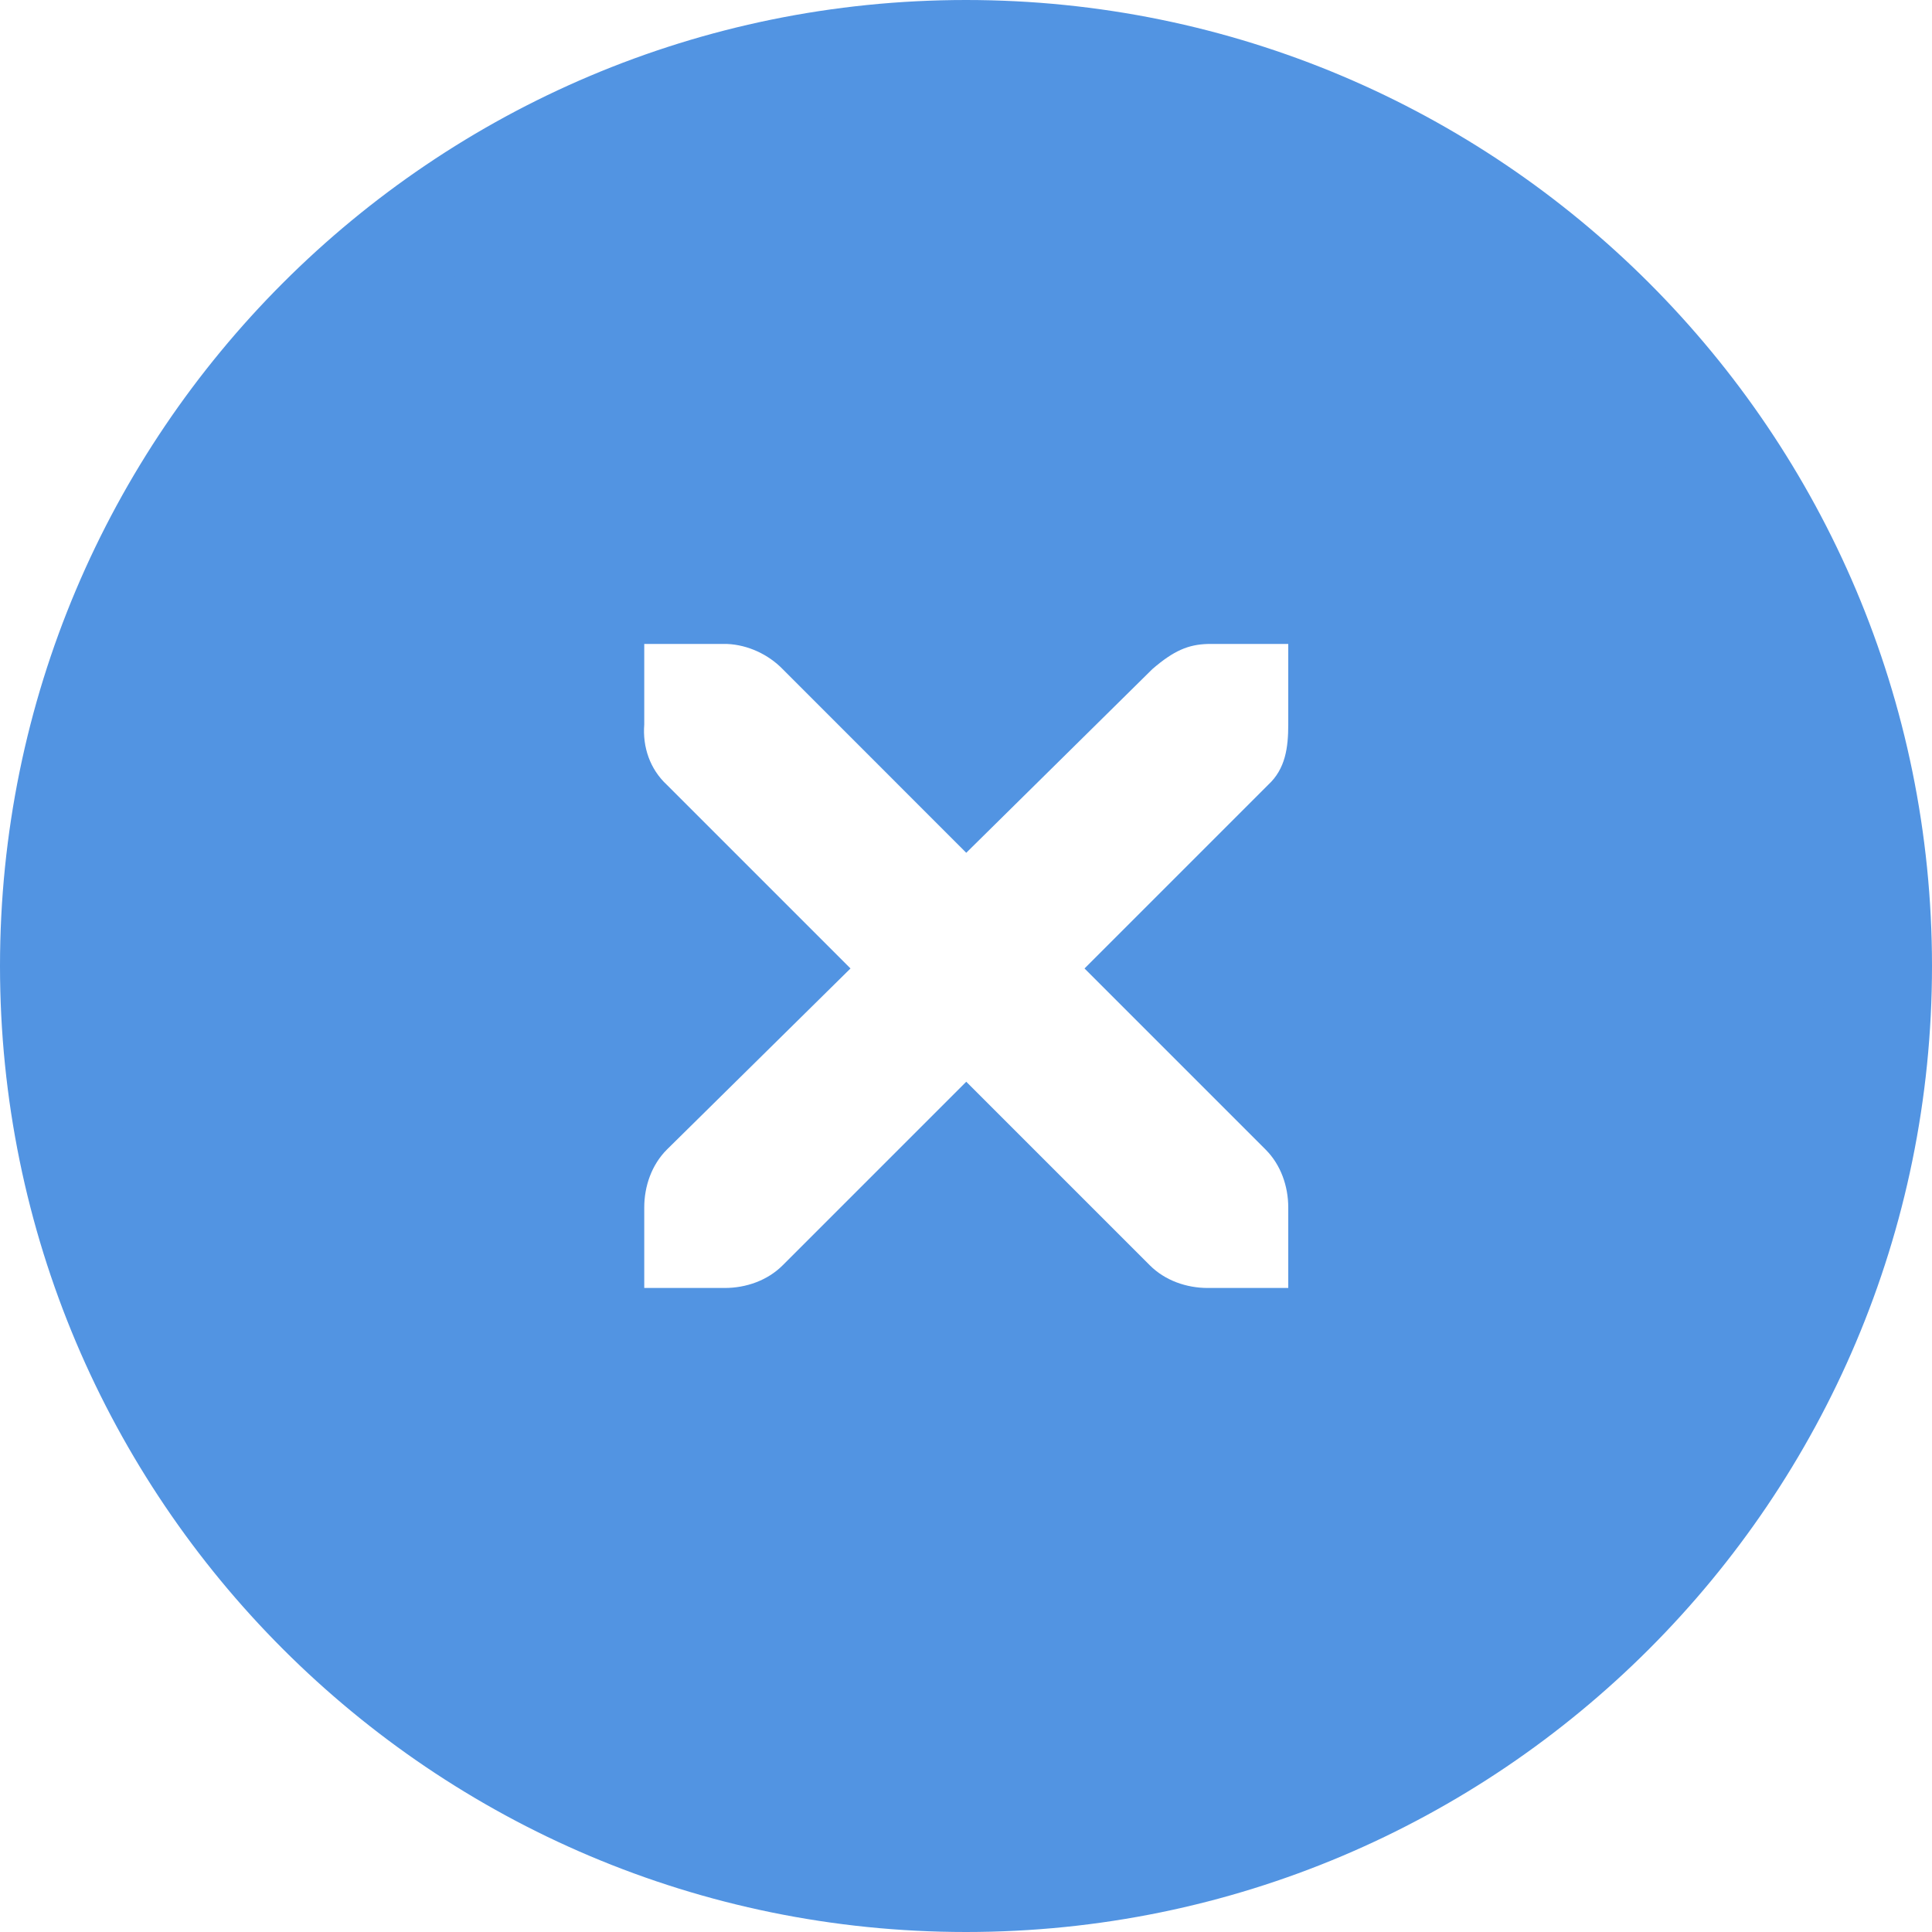
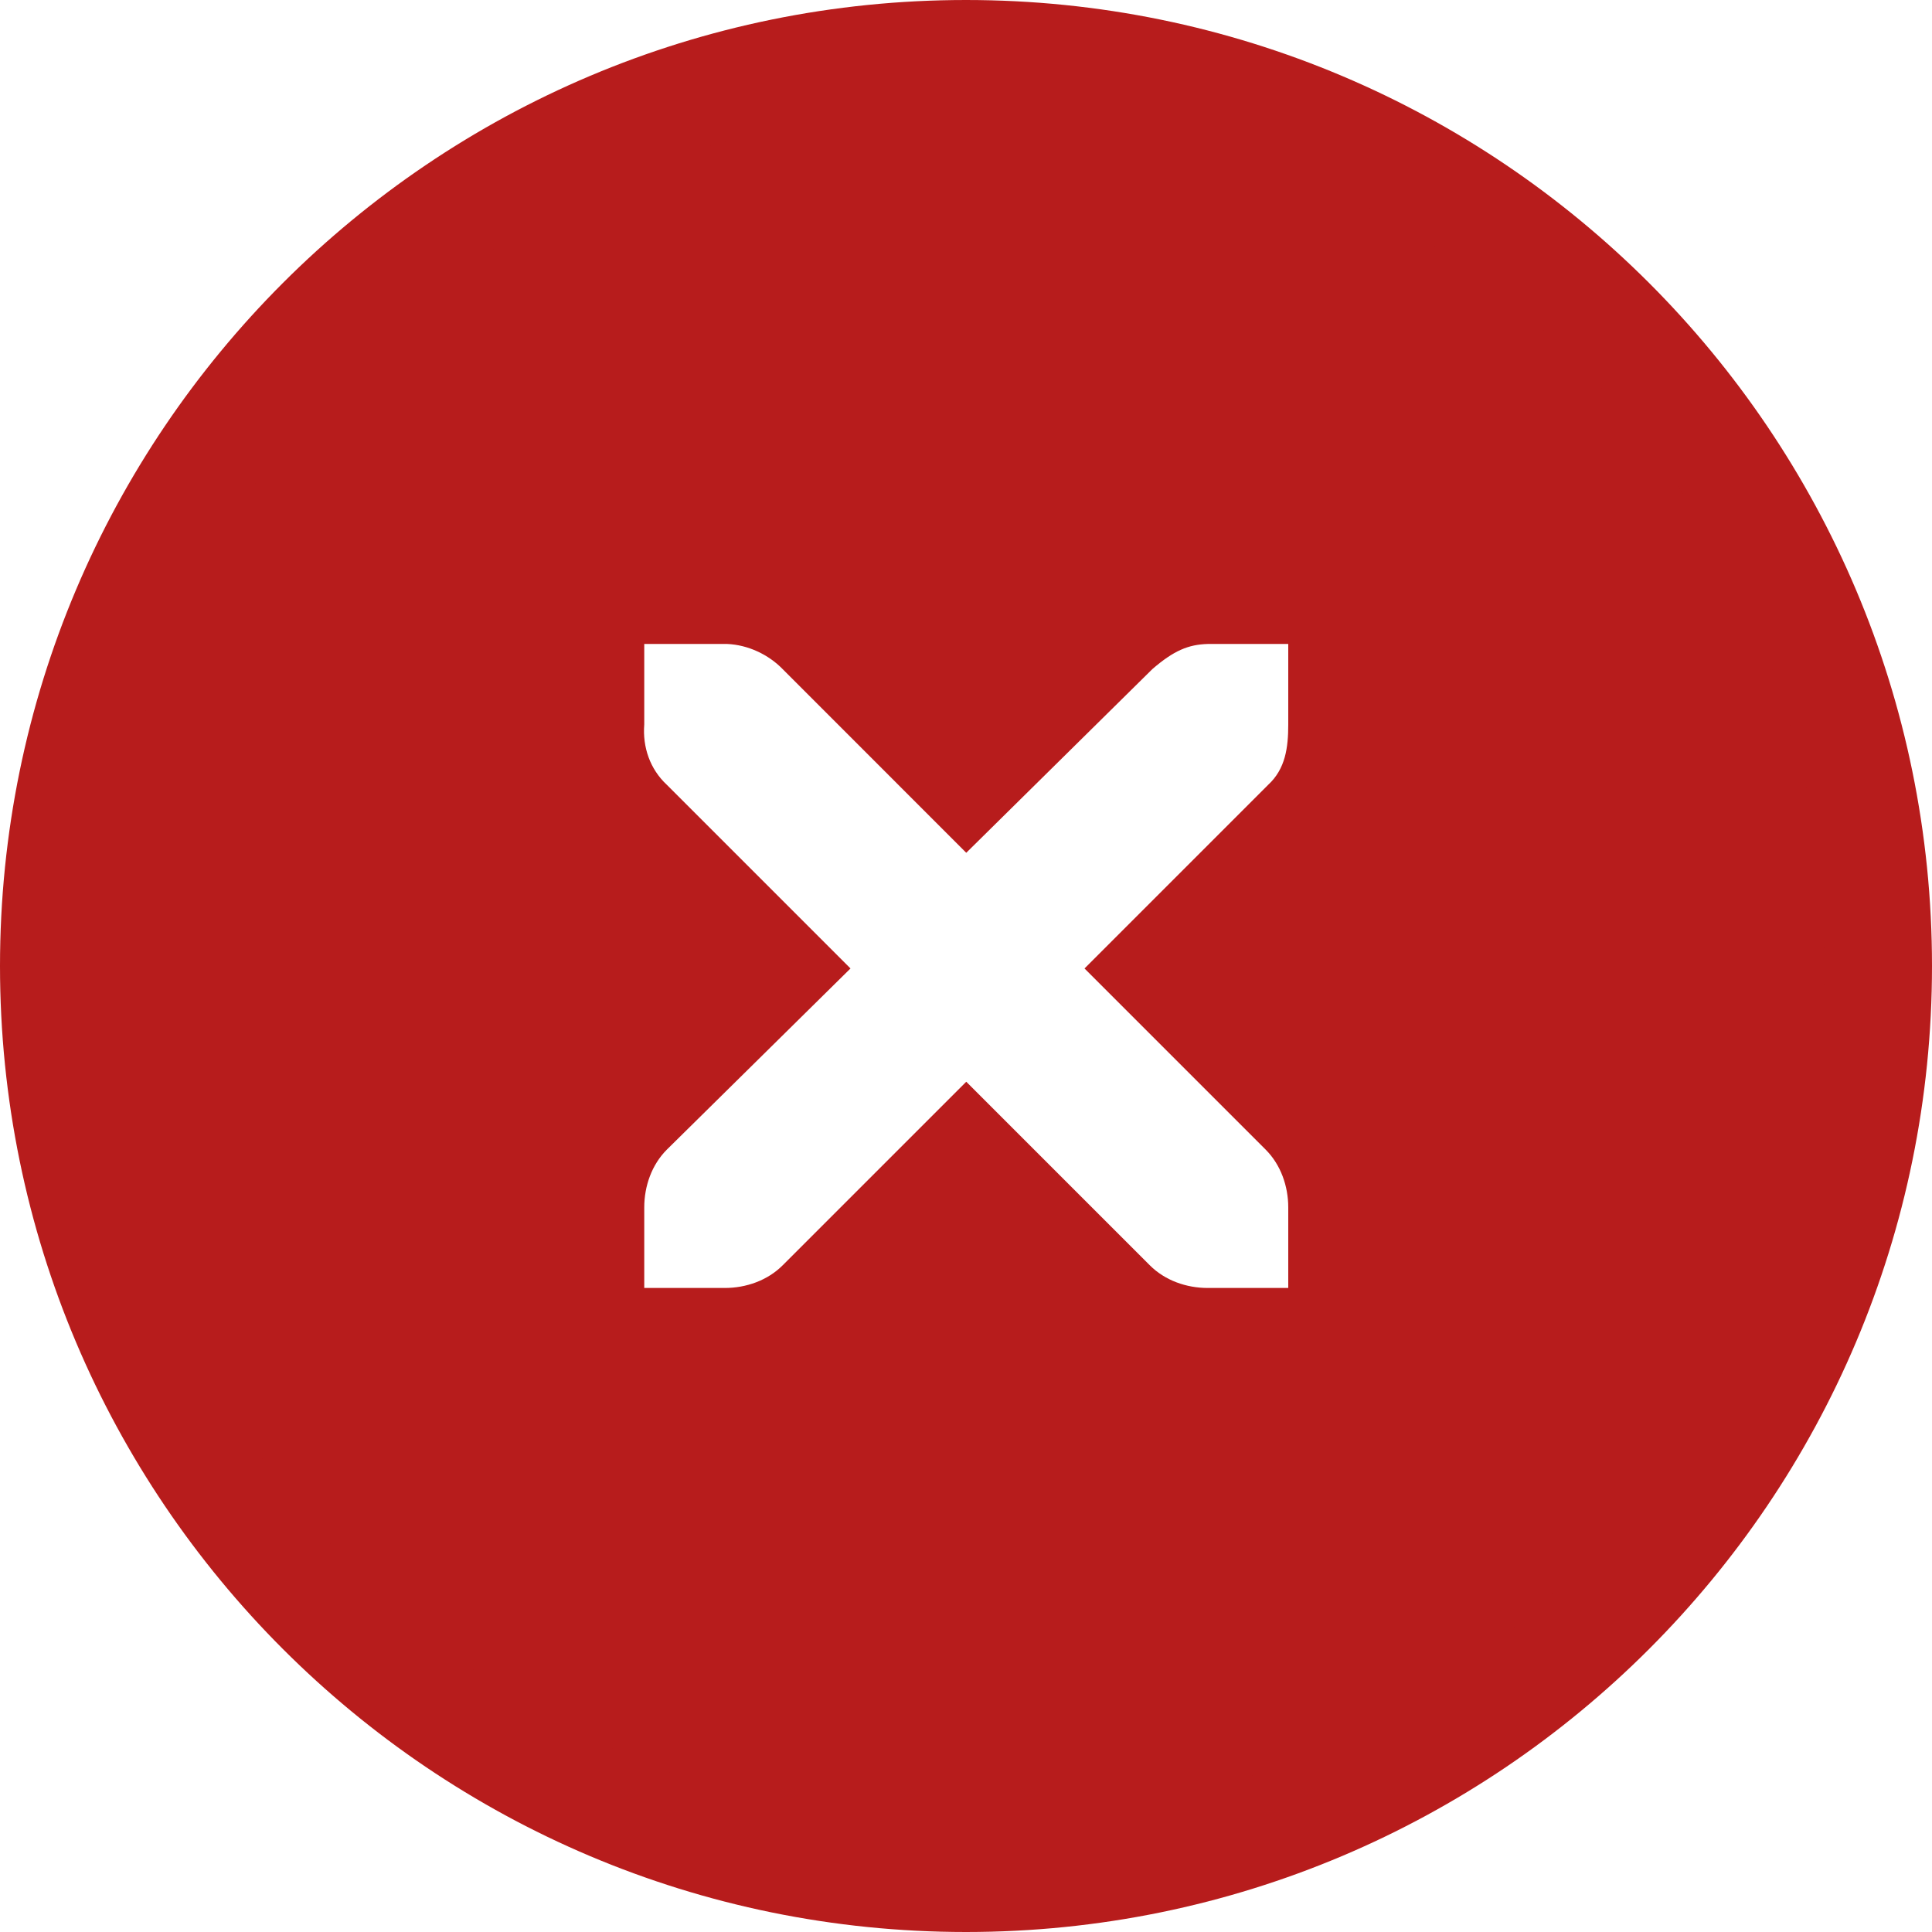
<svg xmlns="http://www.w3.org/2000/svg" xmlns:ns1="http://www.openswatchbook.org/uri/2009/osb" xmlns:xlink="http://www.w3.org/1999/xlink" width="18" height="18" viewBox="0 0 18 18" id="svg5995" version="1.1">
  <defs id="defs5997">
    <linearGradient id="selected_fg_color" ns1:paint="solid">
      <stop style="stop-color:#ffffff;stop-opacity:1;" offset="0" id="stop4157" />
    </linearGradient>
    <linearGradient id="selected_bg_color" ns1:paint="solid">
-       <stop style="stop-color:#5294e2;stop-opacity:1;" offset="0" id="stop4160" />
+       <stop style="stop-color:#b71c1c;stop-opacity:1;" offset="0" id="stop4160" />
    </linearGradient>
    <linearGradient xlink:href="#selected_bg_color" id="linearGradient4162" x1="9" y1="1034.362" x2="9" y2="1052.362" gradientUnits="userSpaceOnUse" />
    <linearGradient xlink:href="#selected_fg_color" id="linearGradient4159" x1="48.998" y1="764" x2="48.998" y2="772" gradientUnits="userSpaceOnUse" />
  </defs>
  <g id="layer1" transform="translate(0,-1034.362)">
    <circle style="display:inline;opacity:1;fill:url(#linearGradient4162);fill-opacity:1;stroke:url(#selected_bg_color);stroke-width:1;stroke-linecap:round;stroke-linejoin:miter;stroke-miterlimit:4;stroke-dasharray:none;stroke-dashoffset:0;stroke-opacity:1" id="path4166" cx="9" cy="1043.362" r="8.5" />
    <g id="g4201" transform="translate(-19.06014,1044.307)" style="display:inline;fill:#adafb5;fill-opacity:1">
      <g style="display:inline;fill:#adafb5;fill-opacity:1" id="layer9" transform="translate(-60,-518)" />
      <g id="layer10" transform="translate(-60,-518)" style="fill:#adafb5;fill-opacity:1" />
      <g id="layer11" transform="translate(-60,-518)" style="fill:#adafb5;fill-opacity:1" />
      <g transform="matrix(0.75,0,0,0.75,22.0625,-6.945224)" id="g2996" style="fill:#adafb5;fill-opacity:1">
        <g transform="translate(-60,-518)" id="layer12" style="fill:#adafb5;fill-opacity:1">
          <g transform="translate(19,-242)" id="layer4-4-1" style="display:inline;fill:#adafb5;fill-opacity:1">
            <path d="m 45,764 1,0 c 0.01,-1.2e-4 0.021,-4.6e-4 0.031,0 0.255,0.011 0.51,0.129 0.688,0.312 L 49,766.594 51.312,764.312 C 51.578,764.082 51.759,764.007 52,764 l 1,0 0,1 c 0,0.286 -0.034,0.551 -0.25,0.75 l -2.281,2.281 2.25,2.25 C 52.907,770.469 53,770.735 53,771 l 0,1 -1,0 c -0.265,-10e-6 -0.531,-0.093 -0.719,-0.281 L 49,769.438 46.719,771.719 C 46.531,771.907 46.265,772 46,772 l -1,0 0,-1 c -3e-6,-0.265 0.093,-0.531 0.281,-0.719 l 2.281,-2.25 L 45.281,765.75 C 45.071,765.555 44.978,765.281 45,765 l 0,-1 z" id="path10839-9" style="color:#bebebe;font-style:normal;font-variant:normal;font-weight:normal;font-stretch:normal;font-size:medium;line-height:normal;font-family:'Andale Mono';-inkscape-font-specification:'Andale Mono';text-indent:0;text-align:start;text-decoration:none;text-decoration-line:none;letter-spacing:normal;word-spacing:normal;text-transform:none;direction:ltr;block-progression:tb;writing-mode:lr-tb;text-anchor:start;display:inline;overflow:visible;visibility:visible;fill:url(#linearGradient4159);fill-opacity:1;fill-rule:nonzero;stroke:none;stroke-width:1.781;marker:none;enable-background:new" />
          </g>
        </g>
      </g>
      <g id="layer13" transform="translate(-60,-518)" style="fill:#adafb5;fill-opacity:1" />
      <g id="layer14" transform="translate(-60,-518)" style="fill:#adafb5;fill-opacity:1" />
      <g id="layer15" transform="translate(-60,-518)" style="fill:#adafb5;fill-opacity:1" />
    </g>
  </g>
</svg>
